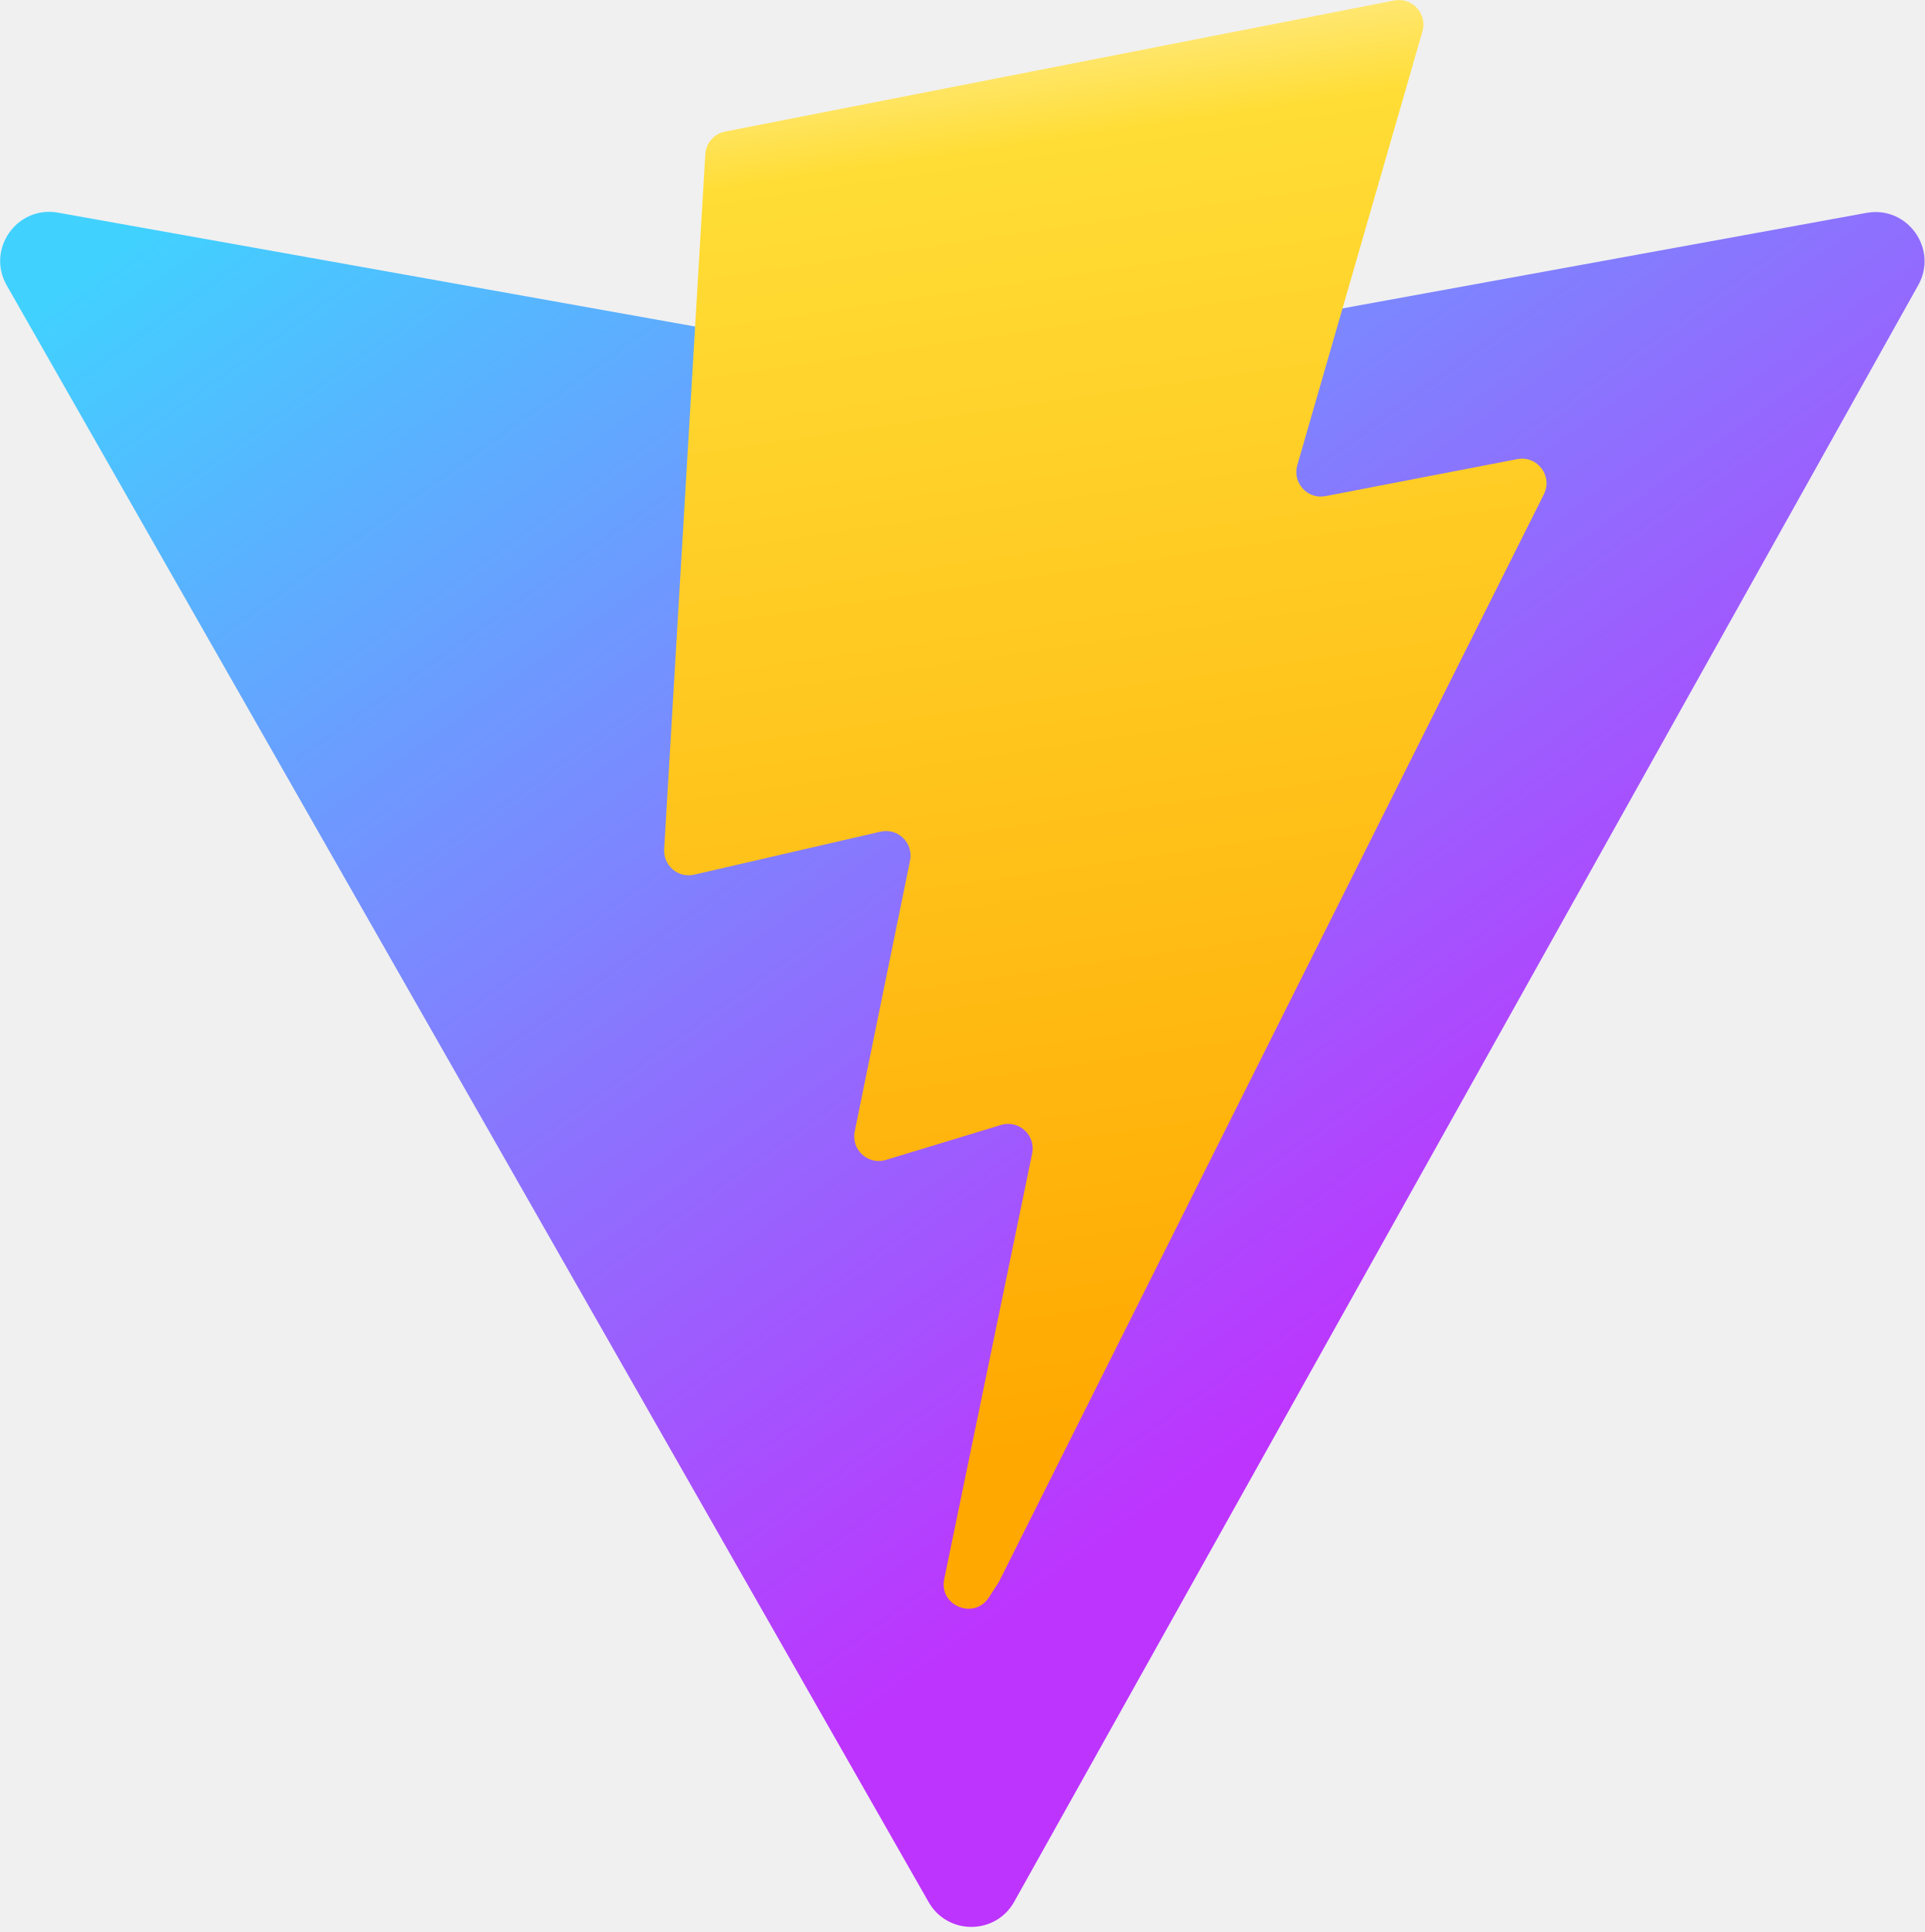
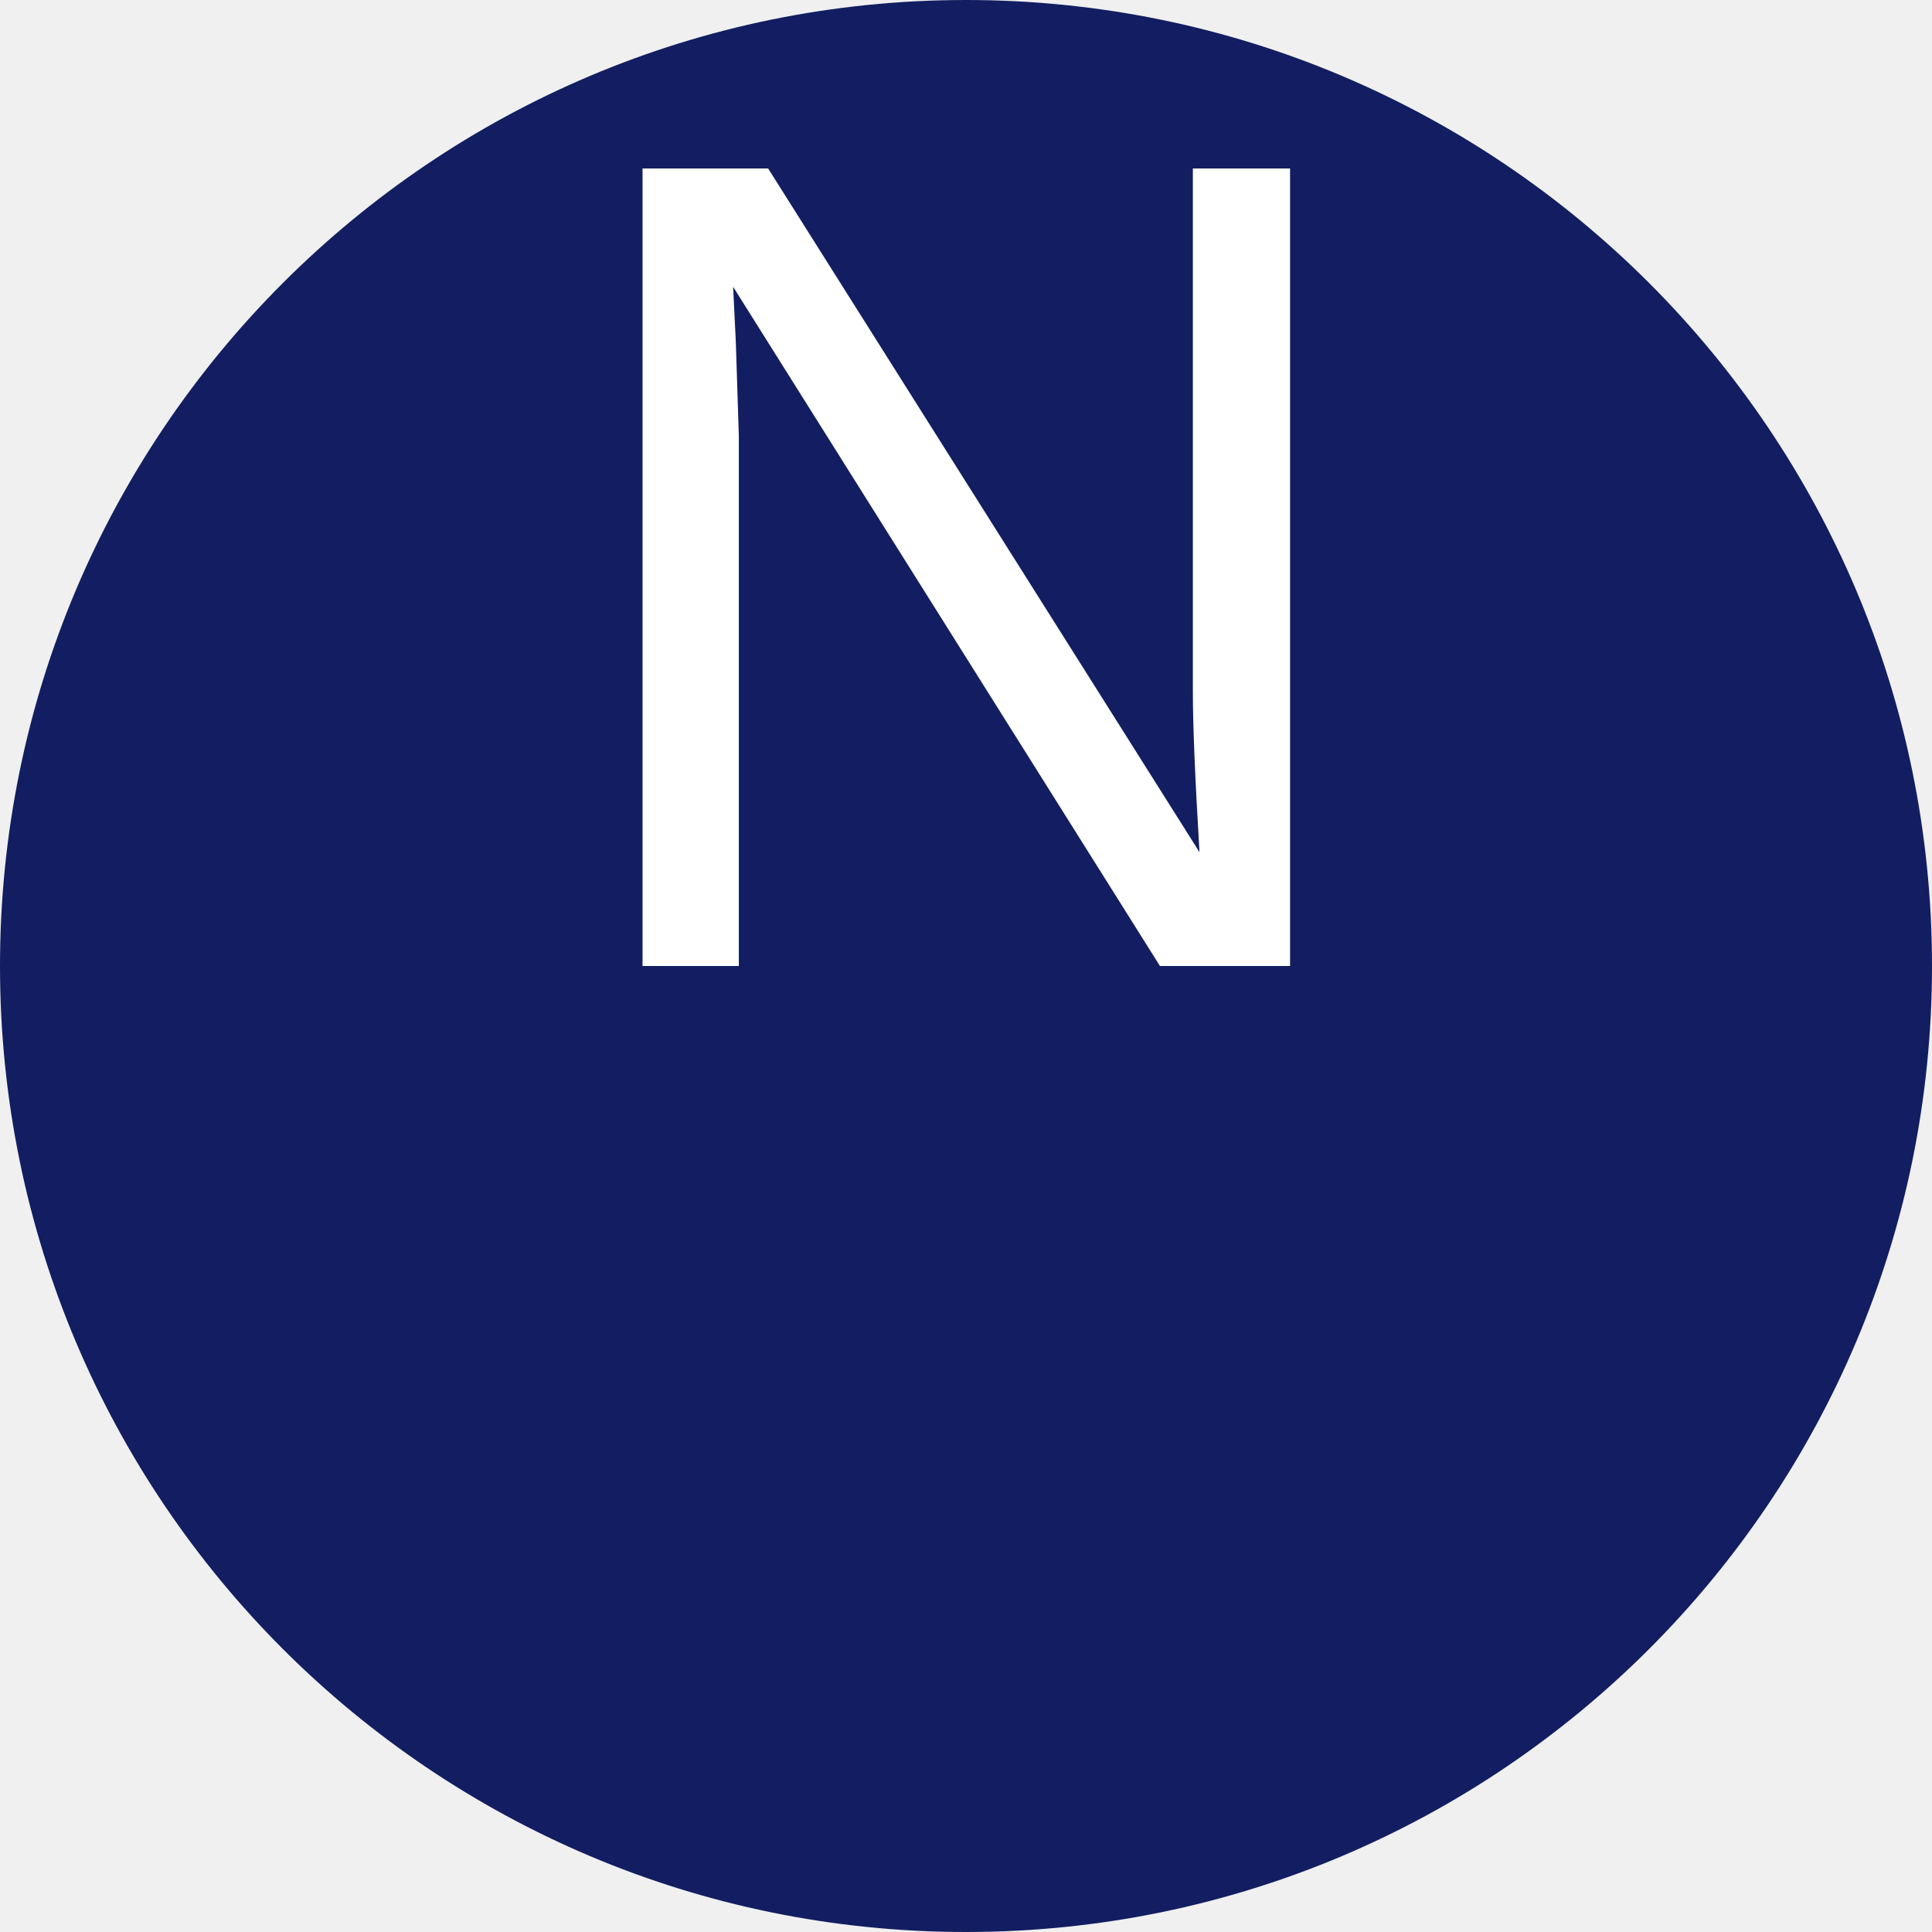
- <svg xmlns="http://www.w3.org/2000/svg" aria-hidden="true" role="img" class="iconify iconify--logos" width="31.88" height="32" preserveAspectRatio="xMidYMid meet" viewBox="0 0 256 257">
-   <defs>
-     <linearGradient id="IconifyId1813088fe1fbc01fb466" x1="-.828%" x2="57.636%" y1="7.652%" y2="78.411%">
-       <stop offset="0%" stop-color="#41D1FF" />
-       <stop offset="100%" stop-color="#BD34FE" />
-     </linearGradient>
-     <linearGradient id="IconifyId1813088fe1fbc01fb467" x1="43.376%" x2="50.316%" y1="2.242%" y2="89.03%">
-       <stop offset="0%" stop-color="#FFEA83" />
-       <stop offset="8.333%" stop-color="#FFDD35" />
-       <stop offset="100%" stop-color="#FFA800" />
-     </linearGradient>
-   </defs>
-   <path fill="url(#IconifyId1813088fe1fbc01fb466)" d="M255.153 37.938L134.897 252.976c-2.483 4.44-8.862 4.466-11.382.048L.875 37.958c-2.746-4.814 1.371-10.646 6.827-9.67l120.385 21.517a6.537 6.537 0 0 0 2.322-.004l117.867-21.483c5.438-.991 9.574 4.796 6.877 9.62Z" />
-   <path fill="url(#IconifyId1813088fe1fbc01fb467)" d="M185.432.063L96.44 17.501a3.268 3.268 0 0 0-2.634 3.014l-5.474 92.456a3.268 3.268 0 0 0 3.997 3.378l24.777-5.718c2.318-.535 4.413 1.507 3.936 3.838l-7.361 36.047c-.495 2.426 1.782 4.5 4.151 3.78l15.304-4.649c2.372-.72 4.652 1.36 4.15 3.788l-11.698 56.621c-.732 3.542 3.979 5.473 5.943 2.437l1.313-2.028l72.516-144.72c1.215-2.423-.88-5.186-3.54-4.672l-25.505 4.922c-2.396.462-4.435-1.77-3.759-4.114l16.646-57.705c.677-2.35-1.37-4.583-3.769-4.113Z" />
+ <svg xmlns="http://www.w3.org/2000/svg" viewBox="0 0 100 100" width="100" height="100">
+   <circle cx="50" cy="50" r="50" fill="#121e61" />
+   <text x="50%" y="50%" font-family="Arial, sans-serif" font-size="60" fill="white" text-anchor="middle" alignment-baseline="middle">N</text>
</svg>
